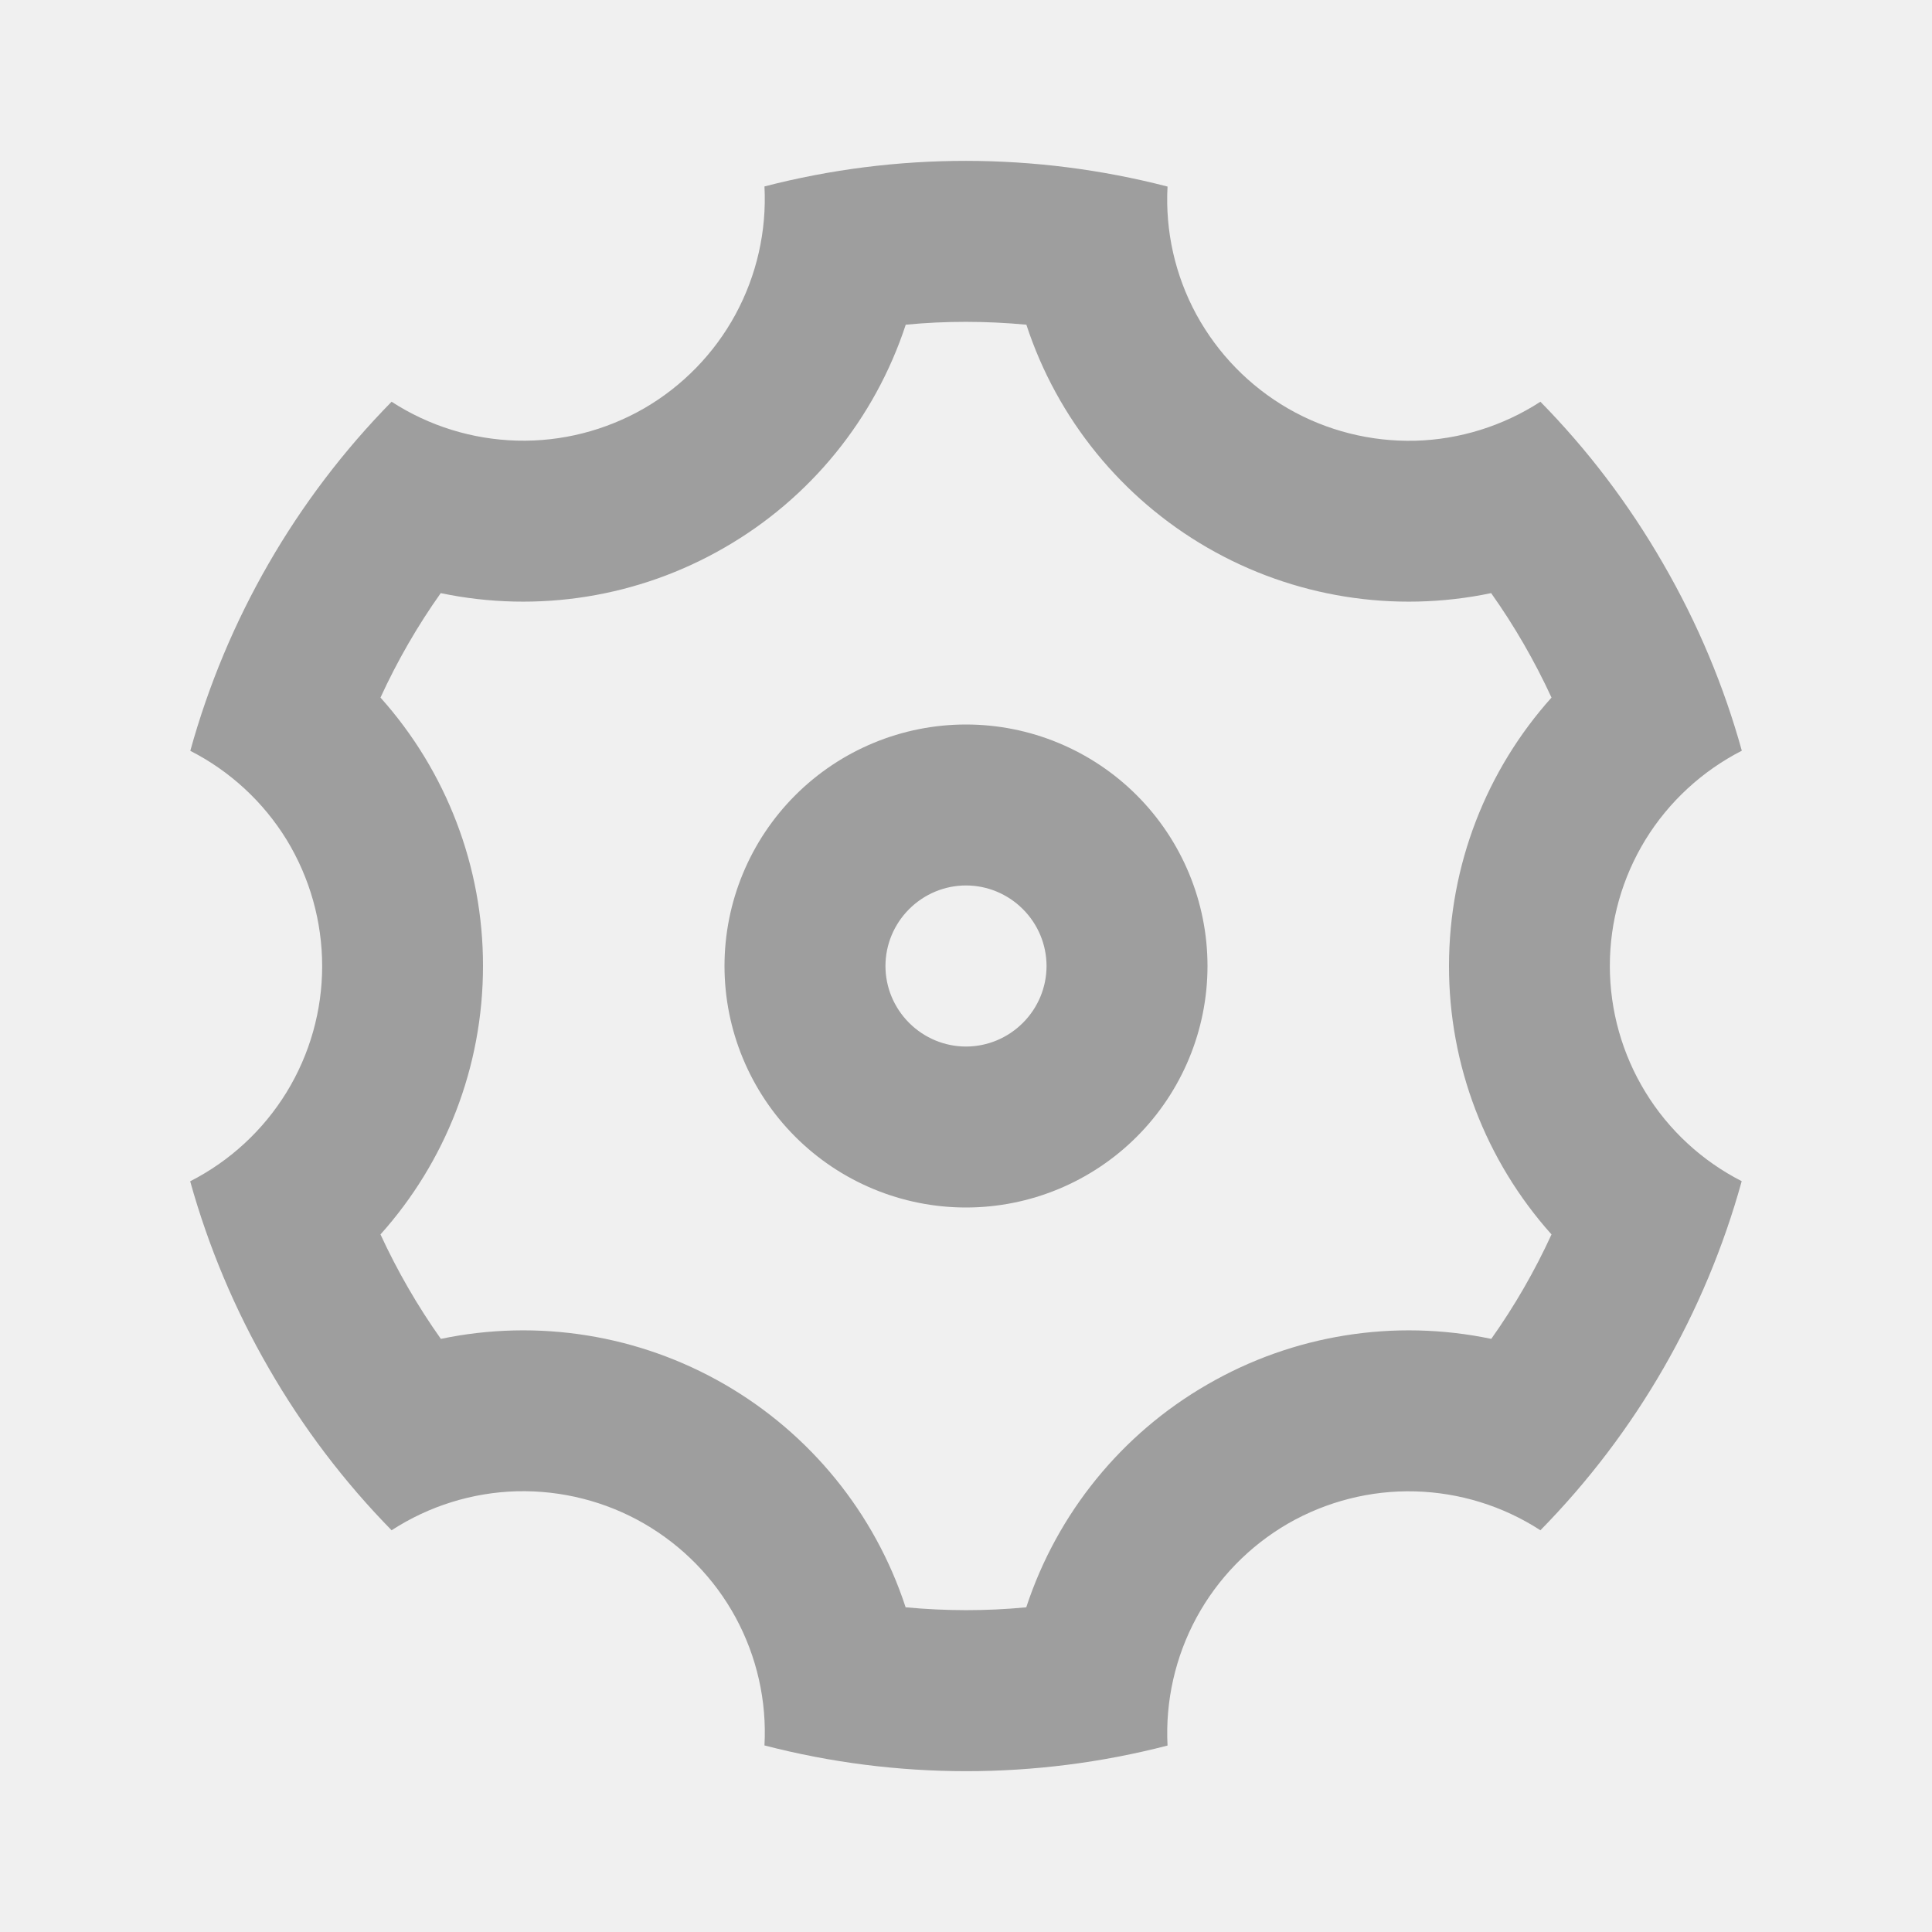
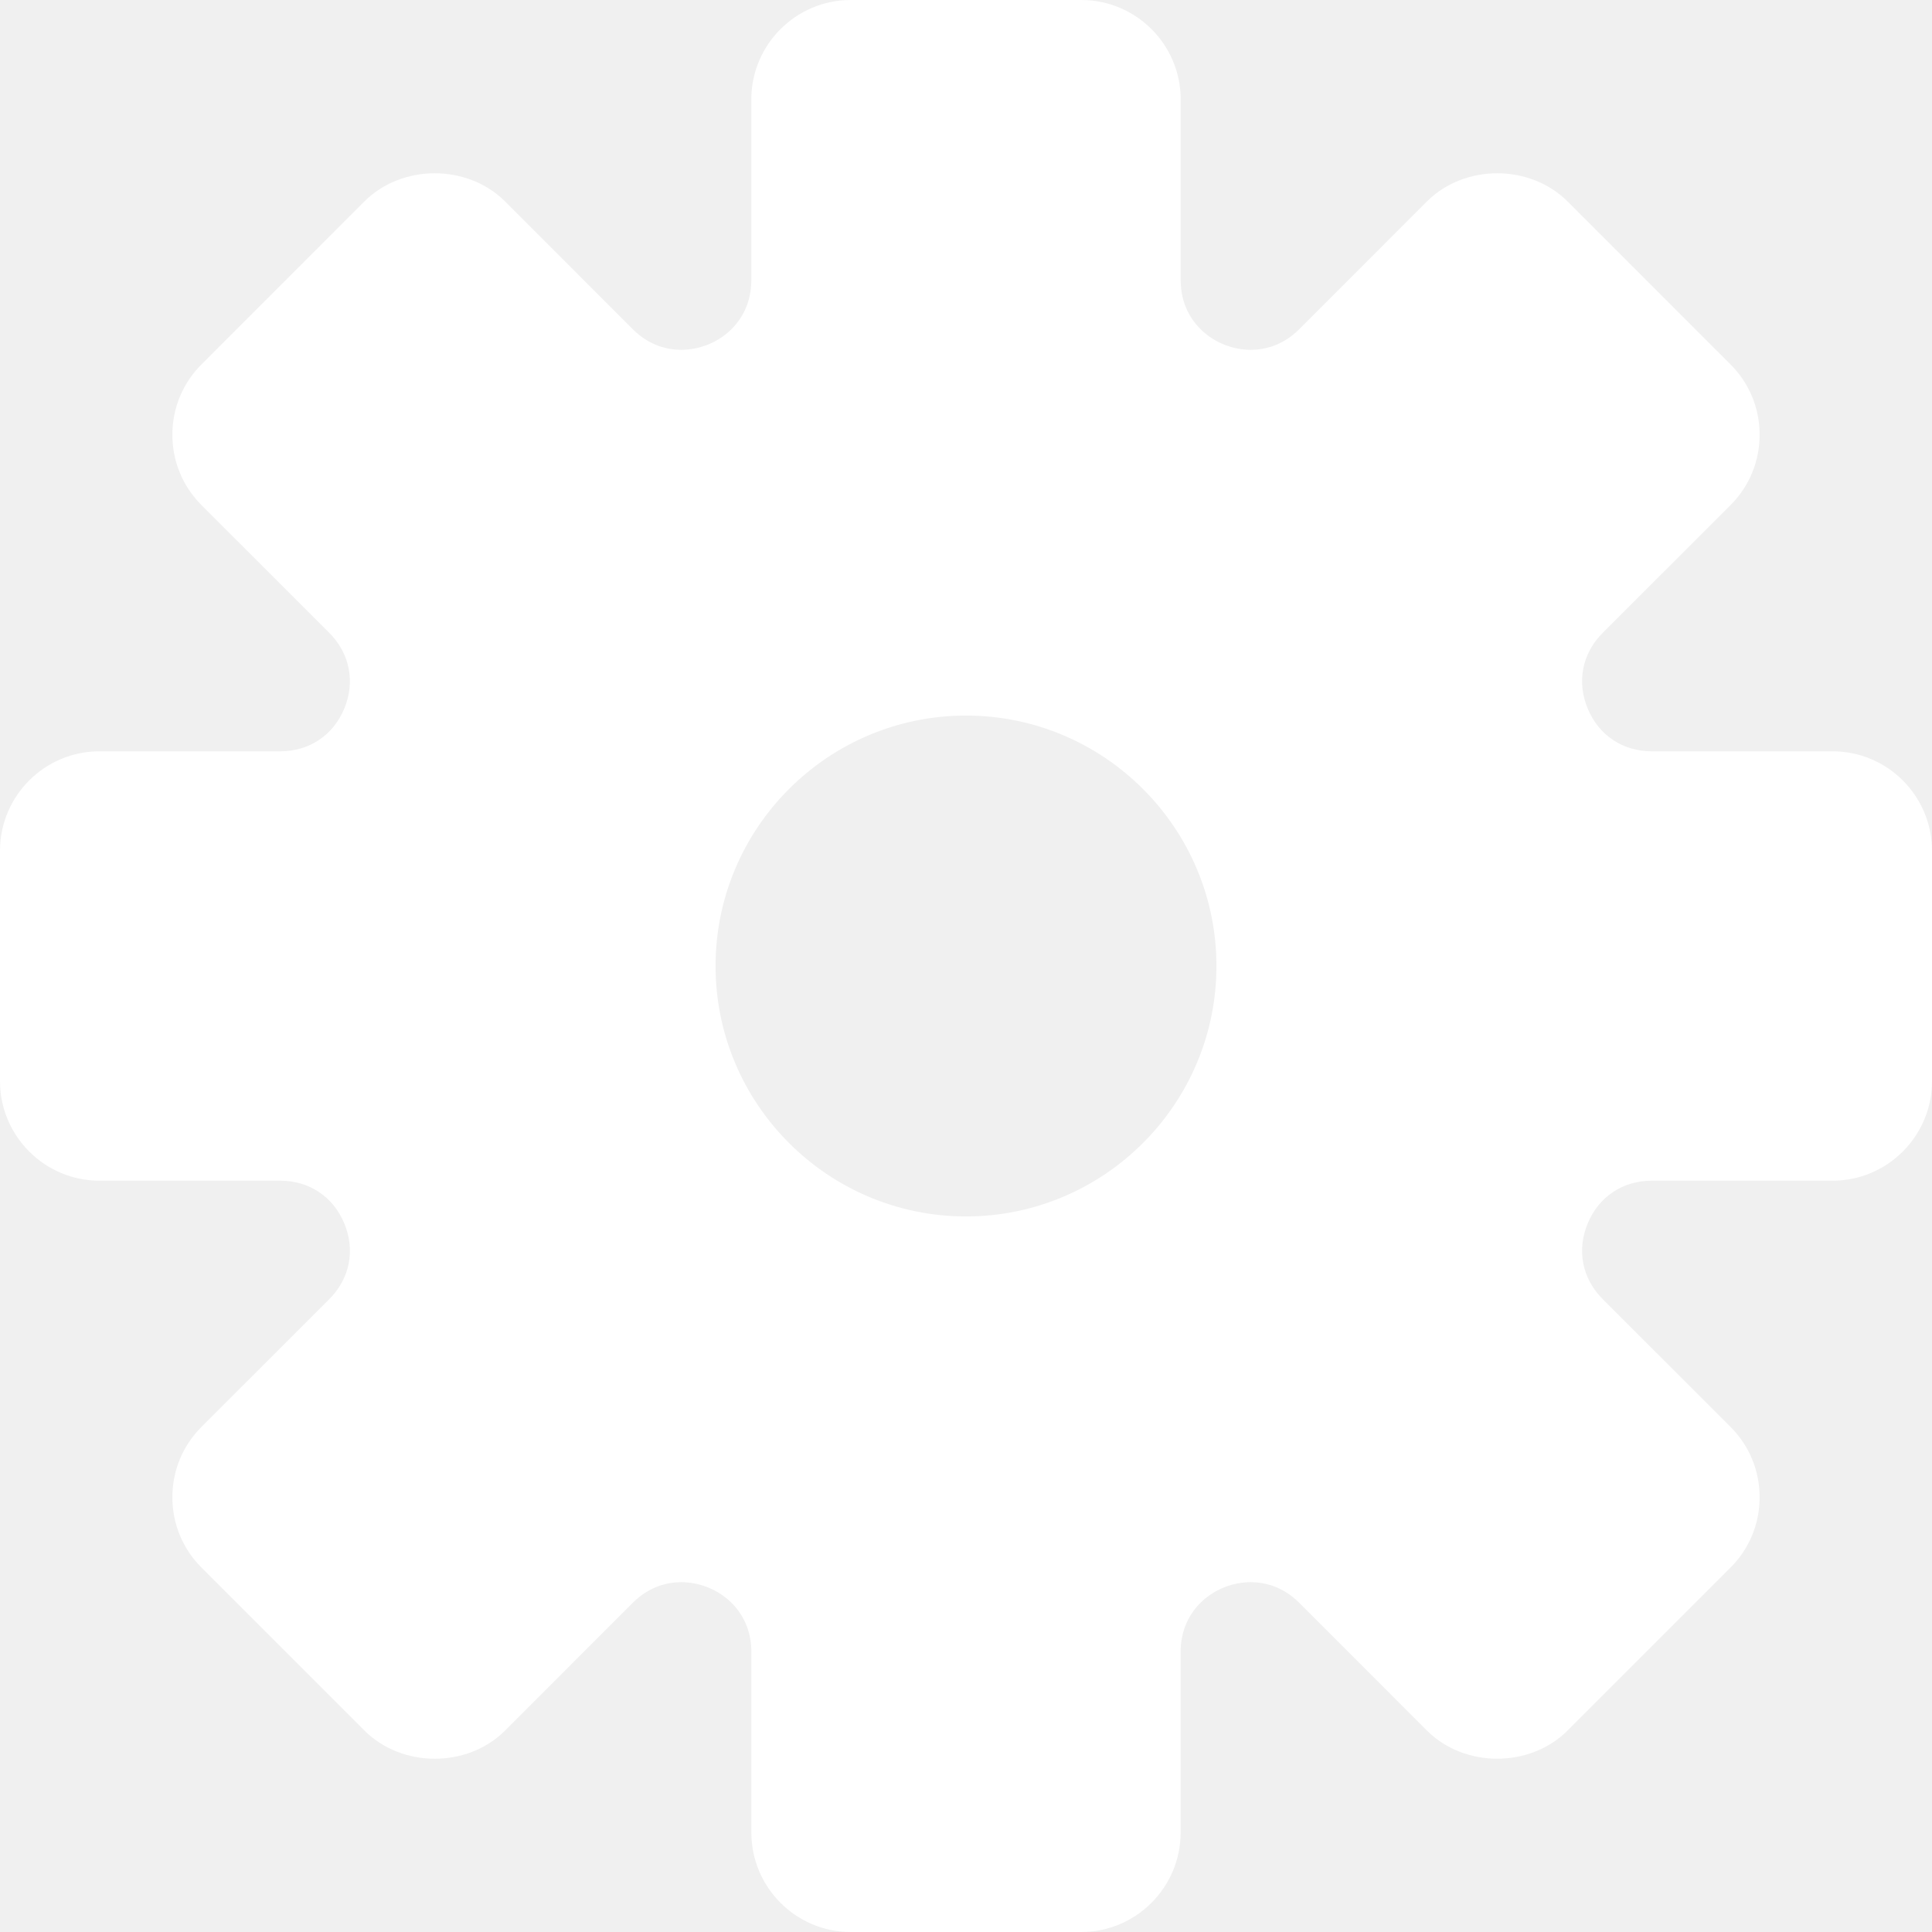
- <svg xmlns="http://www.w3.org/2000/svg" width="16" height="16" viewBox="0 0 16 16" fill="none">
-   <path d="M2.227 11.333C1.945 10.846 1.726 10.325 1.575 9.783C1.904 9.615 2.18 9.36 2.373 9.046C2.566 8.731 2.668 8.37 2.668 8.001C2.668 7.632 2.566 7.27 2.374 6.955C2.181 6.641 1.905 6.386 1.576 6.218C1.877 5.128 2.451 4.133 3.243 3.327C3.553 3.528 3.912 3.639 4.281 3.649C4.65 3.659 5.014 3.566 5.334 3.382C5.653 3.197 5.915 2.928 6.091 2.604C6.267 2.279 6.35 1.913 6.331 1.544C7.425 1.261 8.574 1.262 9.669 1.545C9.649 1.914 9.732 2.281 9.908 2.605C10.085 2.929 10.347 3.198 10.667 3.383C10.986 3.567 11.351 3.659 11.72 3.65C12.088 3.64 12.447 3.528 12.757 3.327C13.143 3.72 13.485 4.167 13.773 4.667C14.062 5.166 14.278 5.687 14.425 6.217C14.097 6.385 13.82 6.64 13.627 6.954C13.434 7.269 13.332 7.63 13.332 7.999C13.332 8.368 13.434 8.73 13.627 9.045C13.819 9.359 14.095 9.614 14.424 9.782C14.123 10.872 13.549 11.867 12.757 12.673C12.447 12.472 12.088 12.361 11.719 12.351C11.351 12.341 10.986 12.434 10.666 12.618C10.347 12.803 10.085 13.072 9.909 13.396C9.733 13.721 9.65 14.088 9.669 14.456C8.575 14.739 7.426 14.739 6.331 14.455C6.351 14.086 6.268 13.72 6.092 13.395C5.916 13.071 5.653 12.802 5.333 12.617C5.014 12.433 4.649 12.341 4.281 12.35C3.912 12.36 3.553 12.472 3.243 12.673C2.849 12.271 2.508 11.821 2.227 11.333ZM6 11.464C6.71 11.874 7.245 12.531 7.5 13.311C7.833 13.342 8.167 13.343 8.499 13.311C8.755 12.532 9.289 11.874 10 11.465C10.71 11.054 11.547 10.92 12.35 11.088C12.543 10.816 12.71 10.526 12.849 10.223C12.302 9.612 11.999 8.82 12 8C12 7.16 12.313 6.375 12.849 5.777C12.709 5.474 12.542 5.184 12.349 4.912C11.546 5.08 10.71 4.946 10 4.536C9.29 4.126 8.755 3.469 8.5 2.689C8.167 2.658 7.833 2.657 7.501 2.689C7.245 3.468 6.711 4.126 6 4.535C5.29 4.946 4.453 5.08 3.65 4.912C3.457 5.184 3.29 5.474 3.151 5.777C3.698 6.388 4.001 7.18 4 8C4 8.84 3.687 9.625 3.151 10.223C3.291 10.526 3.458 10.816 3.651 11.088C4.454 10.92 5.29 11.054 6 11.464ZM8 10C7.47 10 6.961 9.789 6.586 9.414C6.211 9.039 6 8.53 6 8C6 7.47 6.211 6.961 6.586 6.586C6.961 6.211 7.47 6 8 6C8.53 6 9.039 6.211 9.414 6.586C9.789 6.961 10 7.47 10 8C10 8.53 9.789 9.039 9.414 9.414C9.039 9.789 8.53 10 8 10ZM8 8.667C8.177 8.667 8.346 8.596 8.471 8.471C8.596 8.346 8.667 8.177 8.667 8C8.667 7.823 8.596 7.654 8.471 7.529C8.346 7.404 8.177 7.333 8 7.333C7.823 7.333 7.654 7.404 7.529 7.529C7.404 7.654 7.333 7.823 7.333 8C7.333 8.177 7.404 8.346 7.529 8.471C7.654 8.596 7.823 8.667 8 8.667Z" fill="#9E9E9E" />
+ <svg xmlns="http://www.w3.org/2000/svg" width="32" height="32" viewBox="0 0 32 32" fill="none">
+   <path d="M30.353 12.444H27.359C26.878 12.444 26.481 12.18 26.297 11.735C26.113 11.291 26.206 10.822 26.546 10.482L28.663 8.366C28.974 8.055 29.145 7.641 29.145 7.201C29.145 6.761 28.974 6.347 28.663 6.036L25.964 3.337C25.342 2.715 24.257 2.714 23.634 3.337L21.518 5.454C21.236 5.735 20.927 5.794 20.716 5.794C20.42 5.794 20.126 5.678 19.908 5.474C19.748 5.324 19.556 5.057 19.556 4.641V1.647C19.556 0.739 18.817 0 17.908 0H14.092C13.183 0 12.444 0.739 12.444 1.647V4.641C12.444 5.363 11.854 5.794 11.282 5.794C11.073 5.794 10.763 5.735 10.482 5.454L8.366 3.337C7.742 2.714 6.657 2.715 6.035 3.337L3.337 6.036C3.026 6.347 2.855 6.761 2.855 7.201C2.855 7.641 3.026 8.055 3.337 8.366L5.454 10.482C5.793 10.822 5.886 11.291 5.703 11.735C5.519 12.18 5.122 12.444 4.641 12.444H1.647C0.739 12.444 0 13.183 0 14.092V17.907C0 18.816 0.739 19.556 1.647 19.556H4.641C5.122 19.556 5.519 19.82 5.703 20.265C5.887 20.709 5.794 21.177 5.454 21.518L3.337 23.634C3.026 23.945 2.855 24.359 2.855 24.799C2.855 25.239 3.026 25.653 3.337 25.964L6.036 28.663C6.658 29.285 7.743 29.287 8.366 28.663L10.482 26.546C10.764 26.265 11.073 26.206 11.284 26.206C11.854 26.206 12.445 26.638 12.445 27.359V30.352C12.444 31.26 13.183 32 14.092 32H17.908C18.816 32 19.555 31.26 19.555 30.352V27.359C19.555 26.637 20.146 26.206 20.716 26.206C20.926 26.206 21.236 26.265 21.518 26.546L23.634 28.663C24.257 29.286 25.342 29.285 25.964 28.663L28.663 25.964C28.974 25.653 29.145 25.239 29.145 24.799C29.145 24.359 28.974 23.945 28.663 23.634L26.546 21.518C26.206 21.177 26.113 20.709 26.297 20.265C26.481 19.82 26.878 19.556 27.359 19.556H30.353C31.261 19.556 32 18.816 32 17.908V14.092C32 13.183 31.261 12.444 30.353 12.444ZM20.148 16C20.148 18.287 18.287 20.148 16 20.148C13.713 20.148 11.852 18.287 11.852 16C11.852 13.713 13.713 11.852 16 11.852C18.287 11.852 20.148 13.713 20.148 16Z" fill="white" />
</svg>
